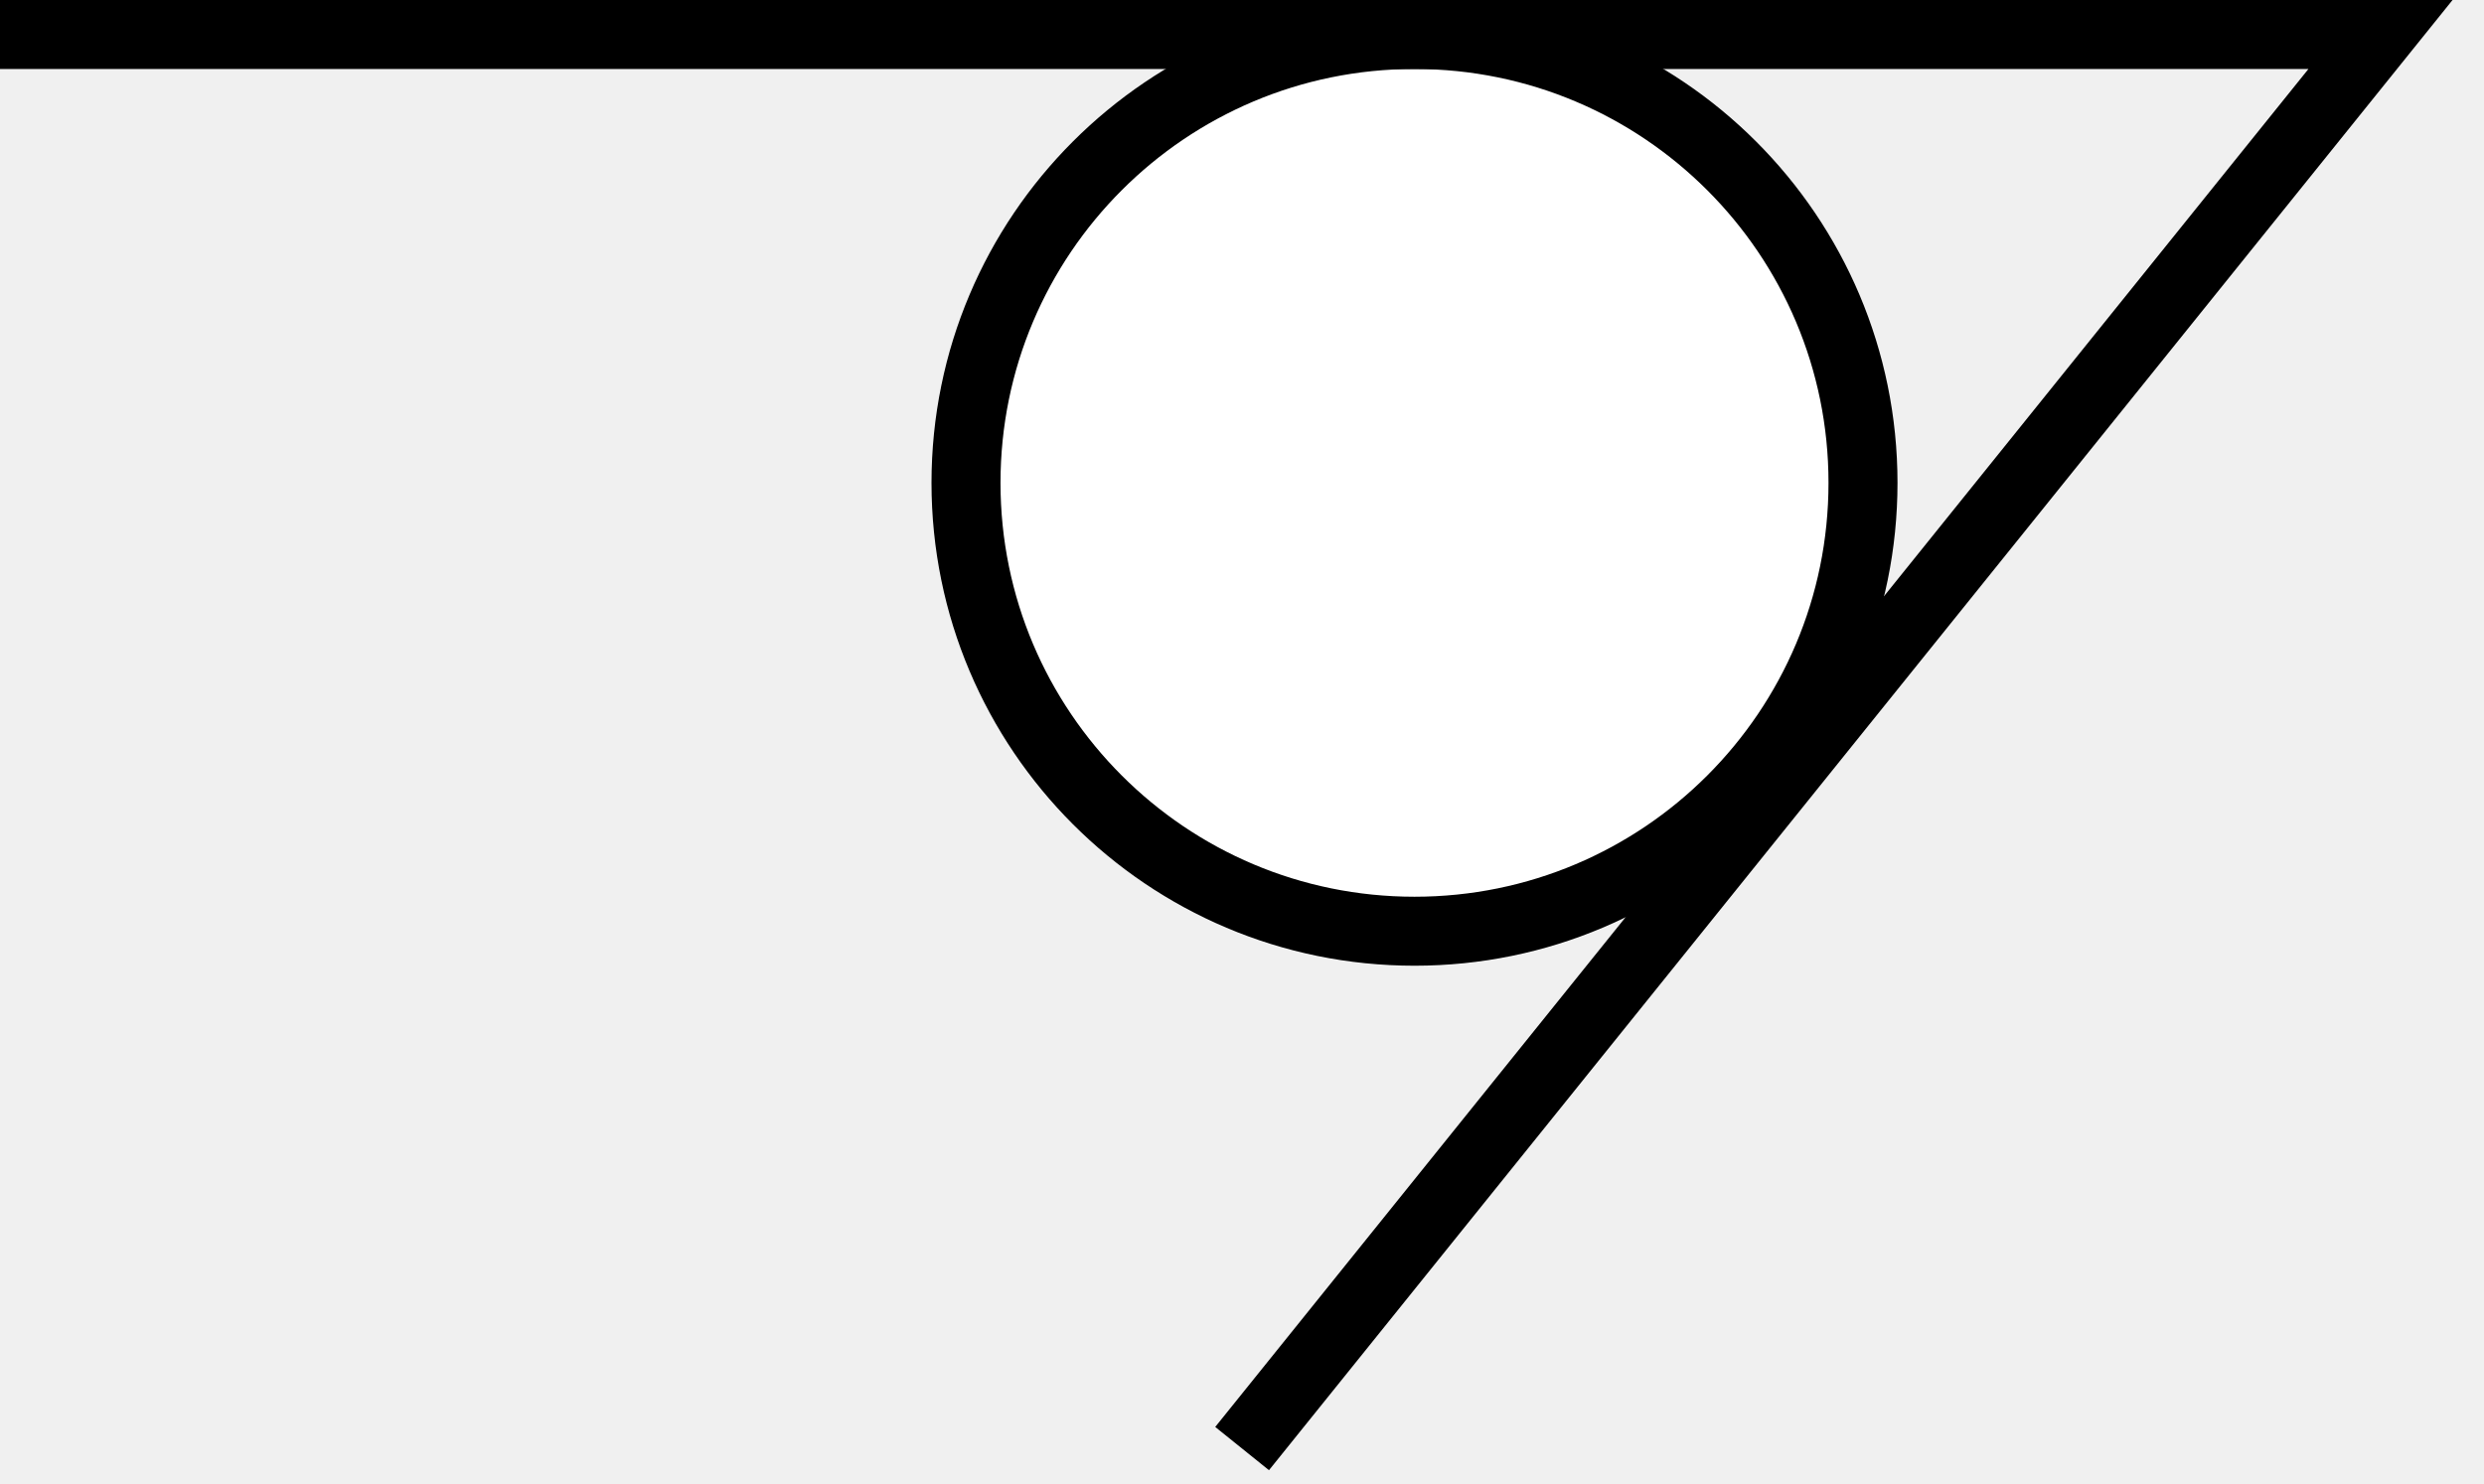
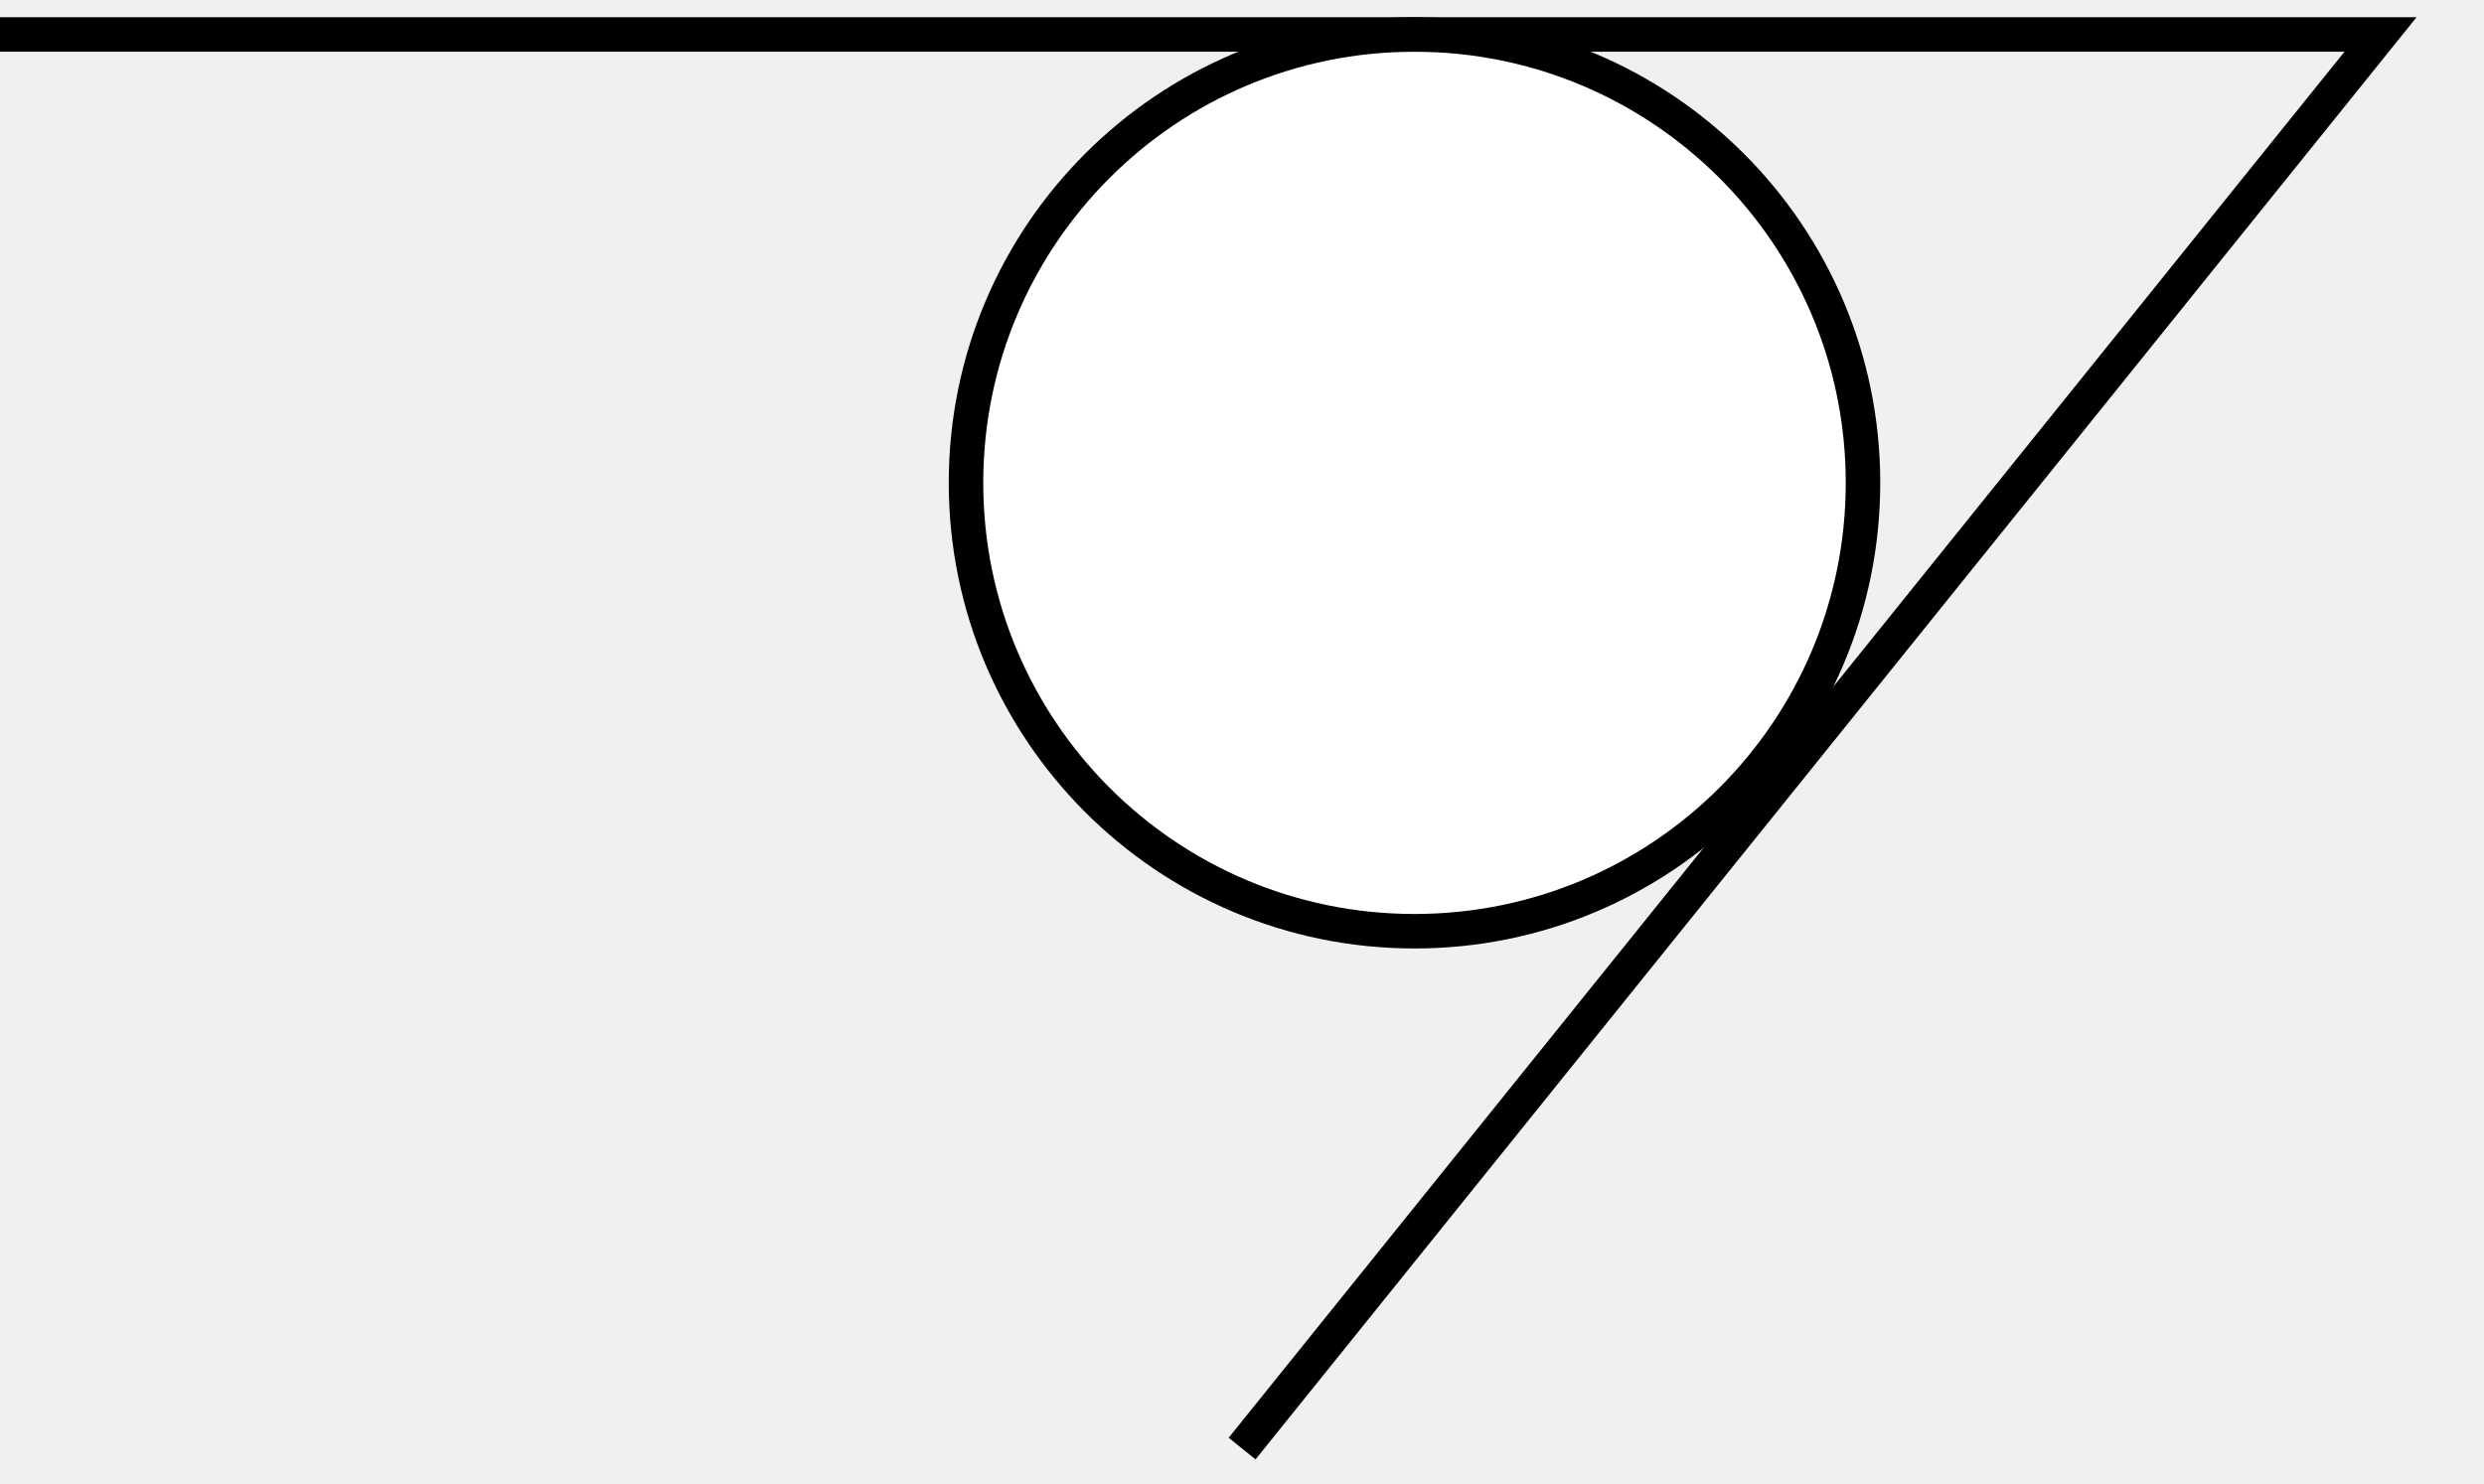
<svg xmlns="http://www.w3.org/2000/svg" width="72px" height="43px" viewBox="0 0 72 43" version="1.1">
-   <g id="Page-2" stroke="none" stroke-width="1" fill="none" fill-rule="evenodd">
-     <g id="Group" transform="translate(0, 1)" stroke="#000000" stroke-width="2">
+   <g id="Page-2" stroke="none" strokeWidth="1" fill="none" fill-rule="evenodd">
+     <g id="Group" transform="translate(0, 1)" stroke="#000000" strokeWidth="2">
      <circle id="Oval" fill="#FFFFFF" cx="41" cy="13" r="13" />
      <polyline id="Path-2" points="0 3.55618313e-17 69 3.55618313e-17 36.003 41" />
    </g>
  </g>
</svg>
